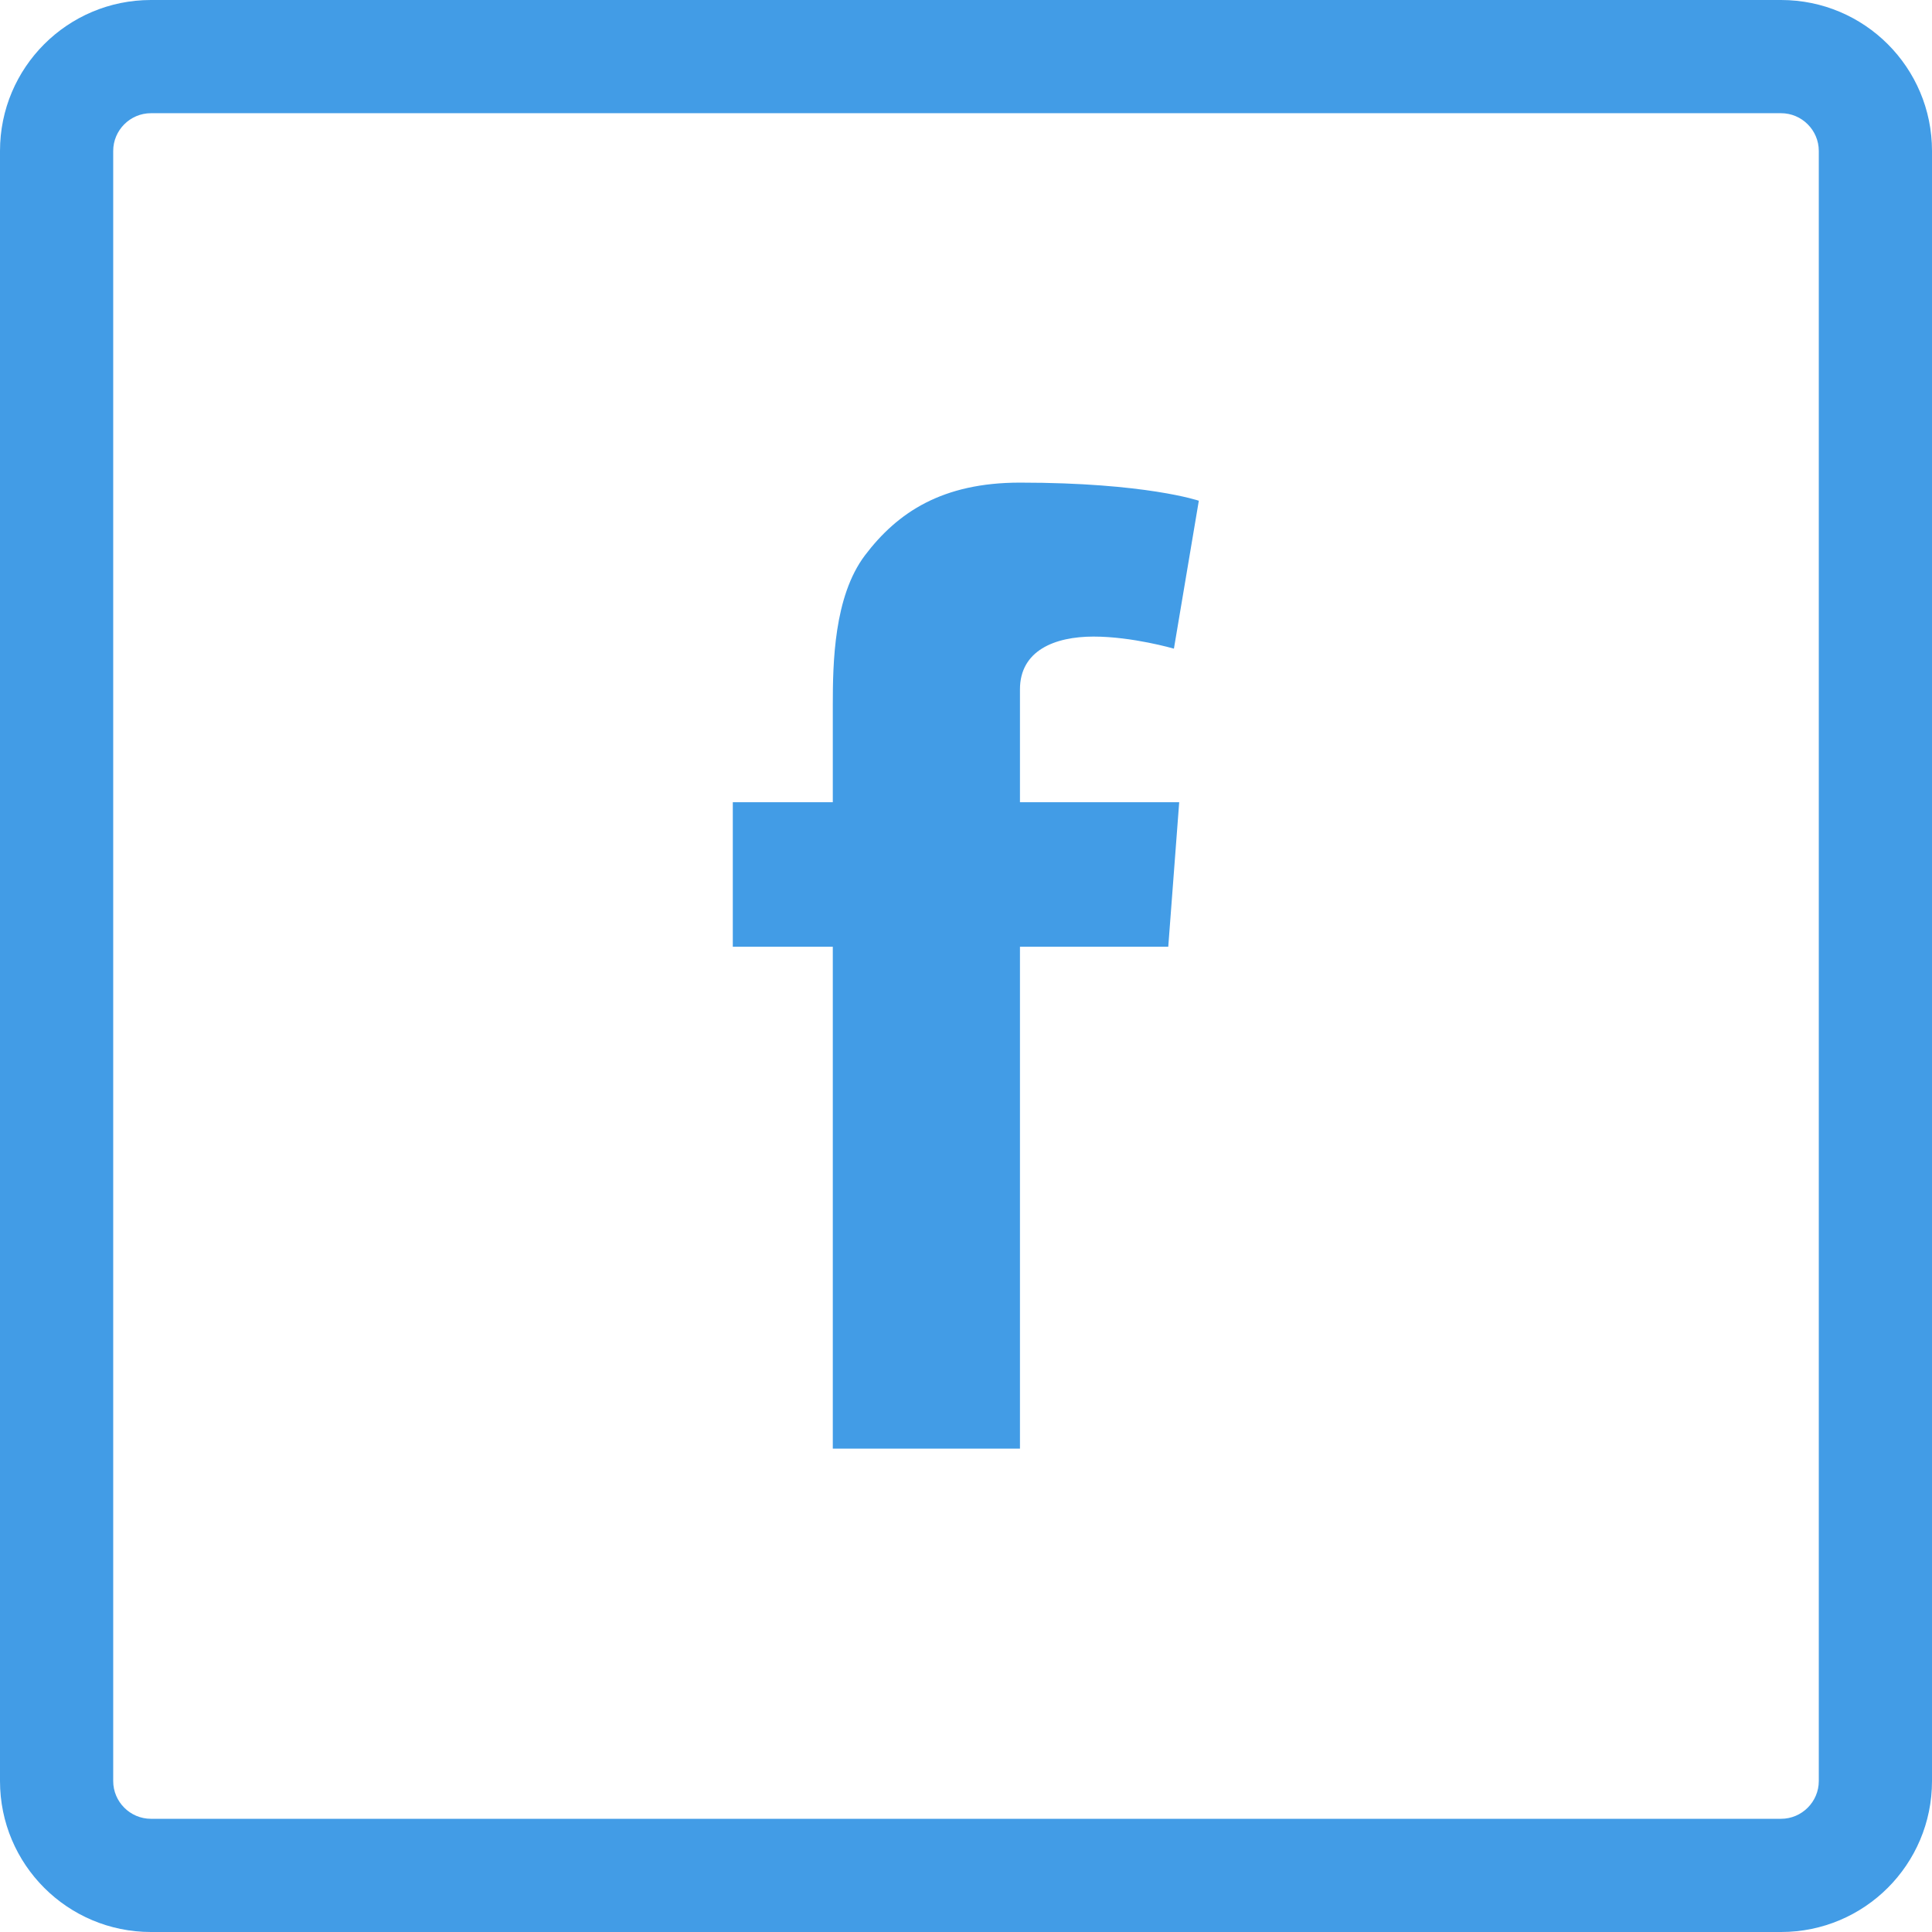
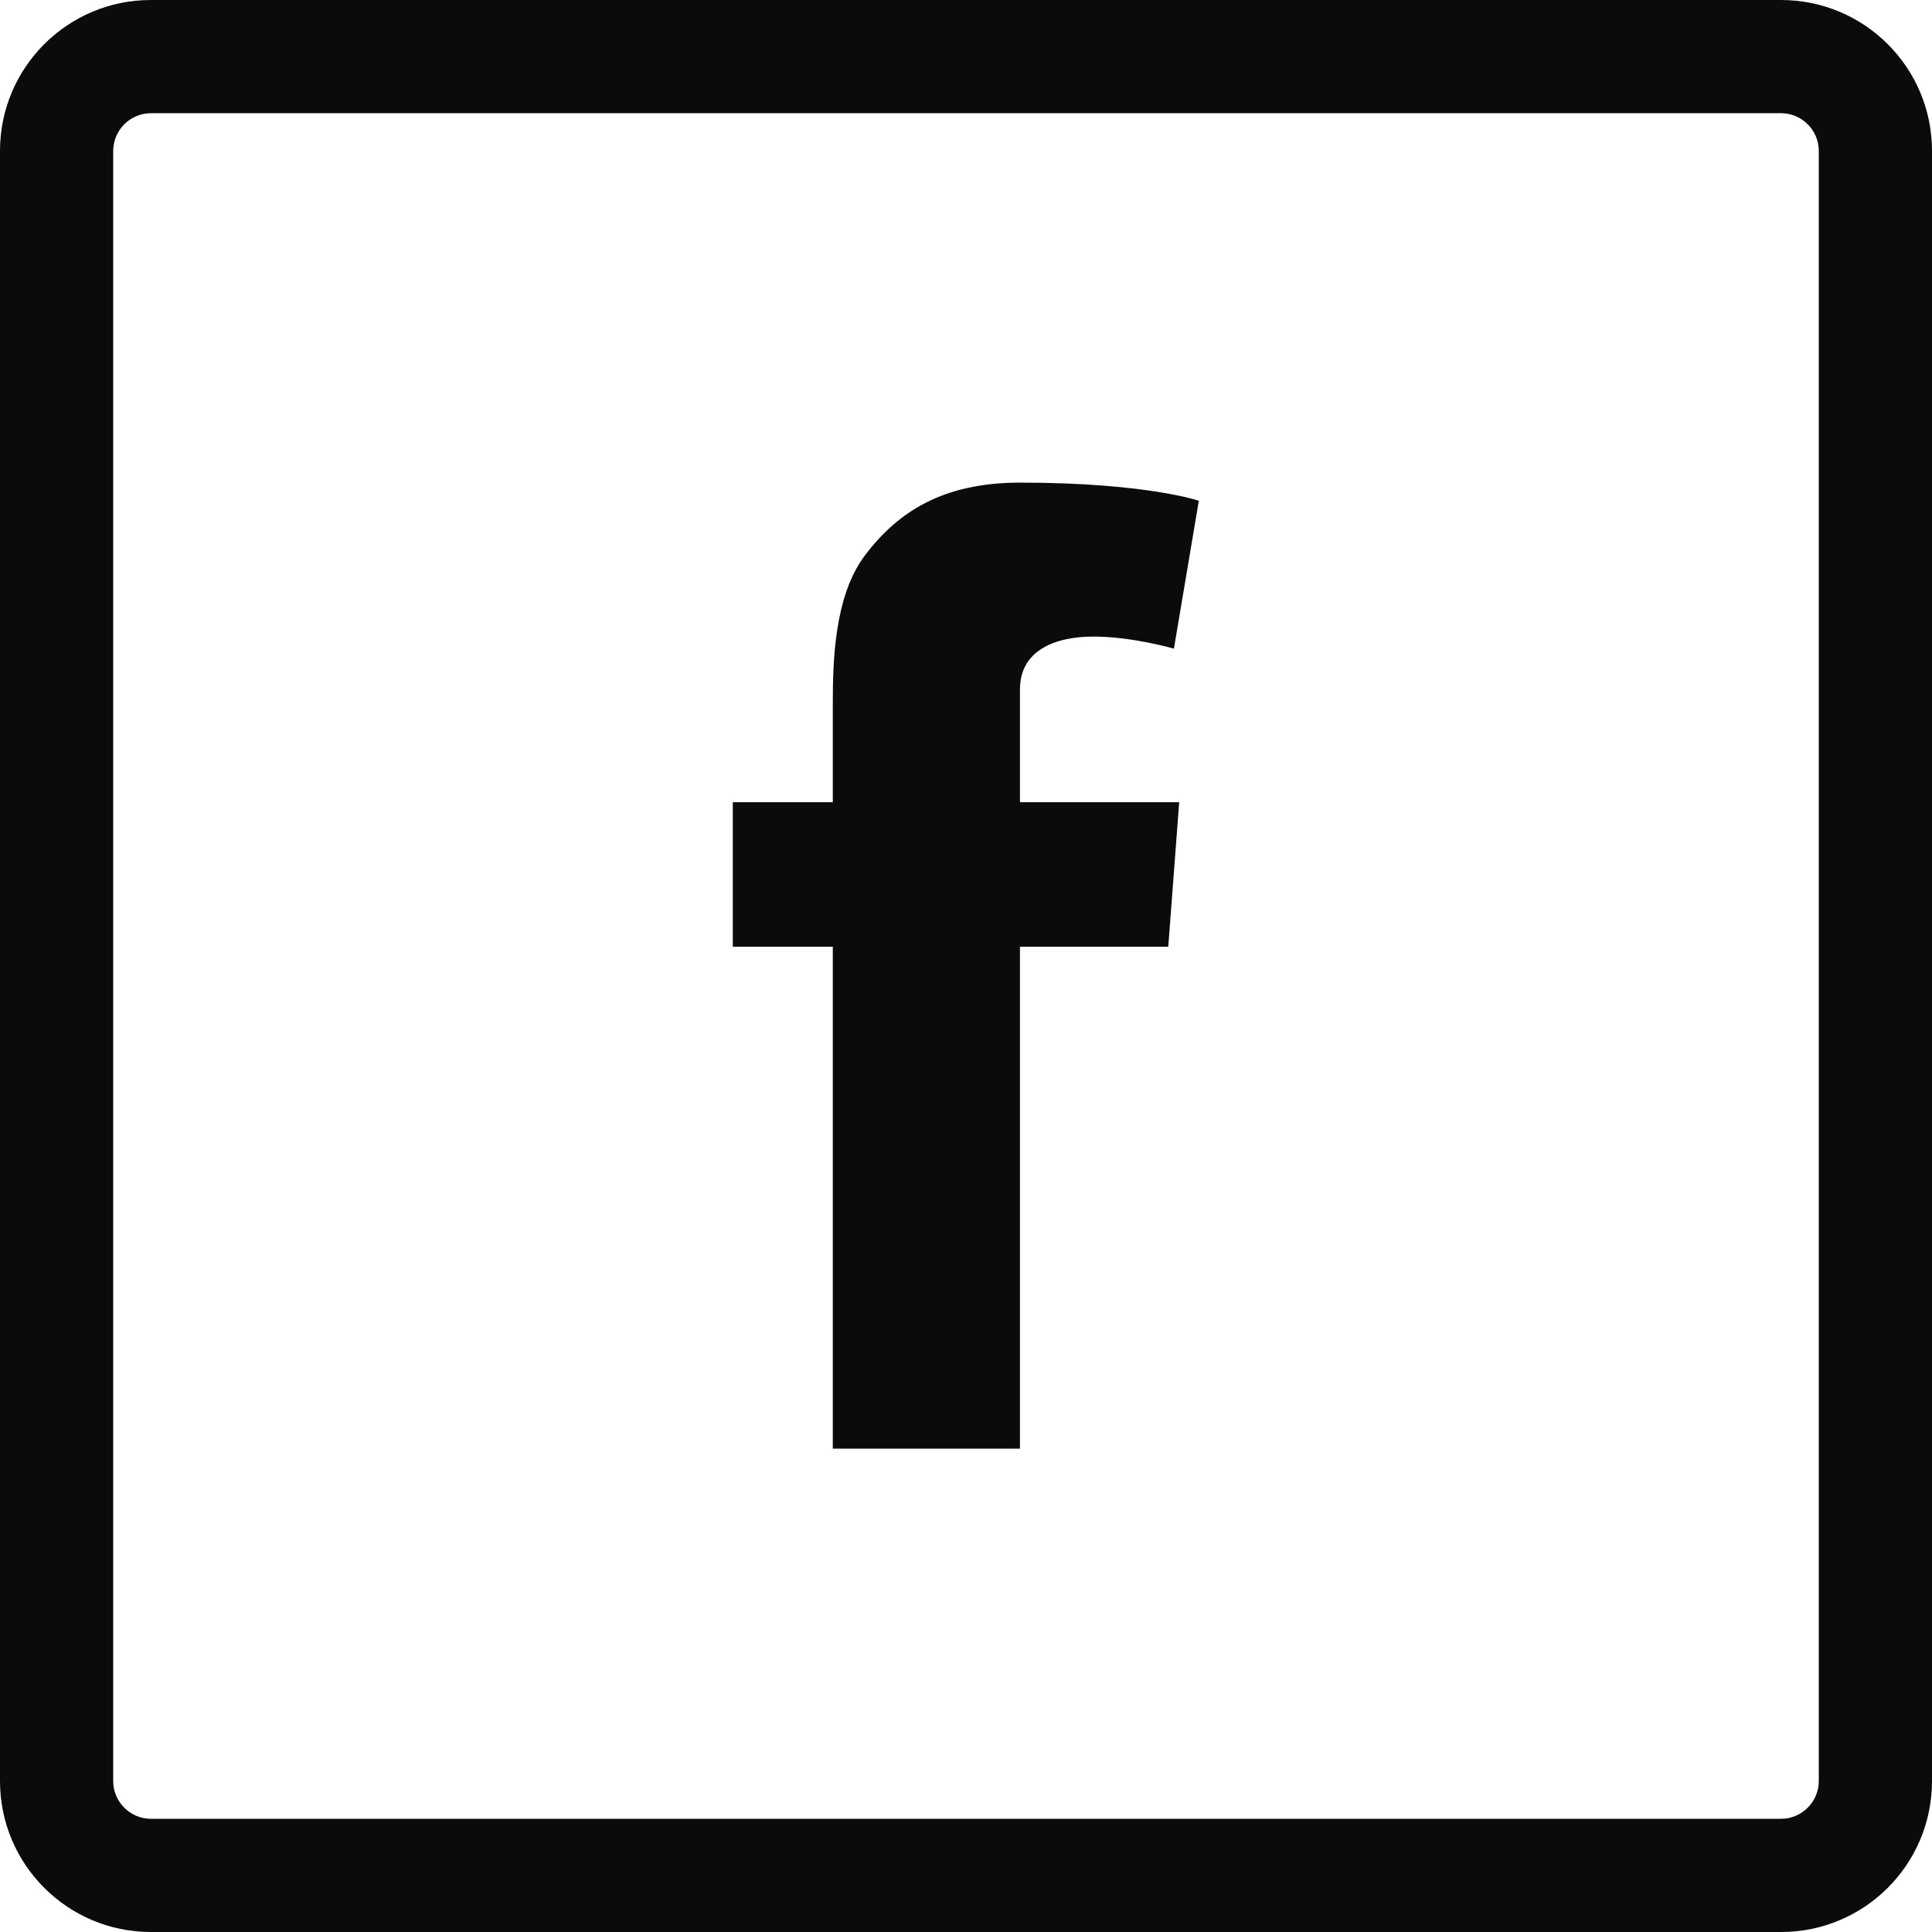
<svg xmlns="http://www.w3.org/2000/svg" fill="#429ce6" height="64px" width="64px" version="1.1" id="Layer_1" viewBox="-143 145 512 512" xml:space="preserve">
  <g id="SVGRepo_bgCarrier" stroke-width="0" />
  <g id="SVGRepo_tracerCarrier" stroke-linecap="round" stroke-linejoin="round" />
  <g id="SVGRepo_iconCarrier">
    <g>
-       <path d="M329,145h-432c-22.1,0-40,17.9-40,40v432c0,22.1,17.9,40,40,40h432c22.1,0,40-17.9,40-40V185C369,162.9,351.1,145,329,145z M339,617c0,5.5-4.5,10-10,10h-432c-5.5,0-10-4.5-10-10V185c0-5.5,4.5-10,10-10h432c5.5,0,10,4.5,10,10V617z" />
-       <path d="M146.8,313.7c10.3,0,21.3,3.2,21.3,3.2l6.6-39.2c0,0-14-4.8-47.4-4.8c-20.5,0-32.4,7.8-41.1,19.3 c-8.2,10.9-8.5,28.4-8.5,39.7v25.7H51.2v38.3h26.5v133h49.6v-133h39.3l2.9-38.3h-42.2v-29.9C127.3,317.4,136.5,313.7,146.8,313.7z" />
+       <path d="M329,145h-432c-22.1,0-40,17.9-40,40v432c0,22.1,17.9,40,40,40h432c22.1,0,40-17.9,40-40V185C369,162.9,351.1,145,329,145z M339,617c0,5.5-4.5,10-10,10h-432c-5.5,0-10-4.5-10-10V185c0-5.5,4.5-10,10-10h432c5.5,0,10,4.5,10,10V617z" fill="#0c0b0b" />
+       <path d="M146.8,313.7c10.3,0,21.3,3.2,21.3,3.2l6.6-39.2c0,0-14-4.8-47.4-4.8c-20.5,0-32.4,7.8-41.1,19.3 c-8.2,10.9-8.5,28.4-8.5,39.7v25.7H51.2v38.3h26.5v133h49.6v-133h39.3l2.9-38.3h-42.2v-29.9C127.3,317.4,136.5,313.7,146.8,313.7z" fill="#0c0b0b" />
    </g>
  </g>
</svg>
